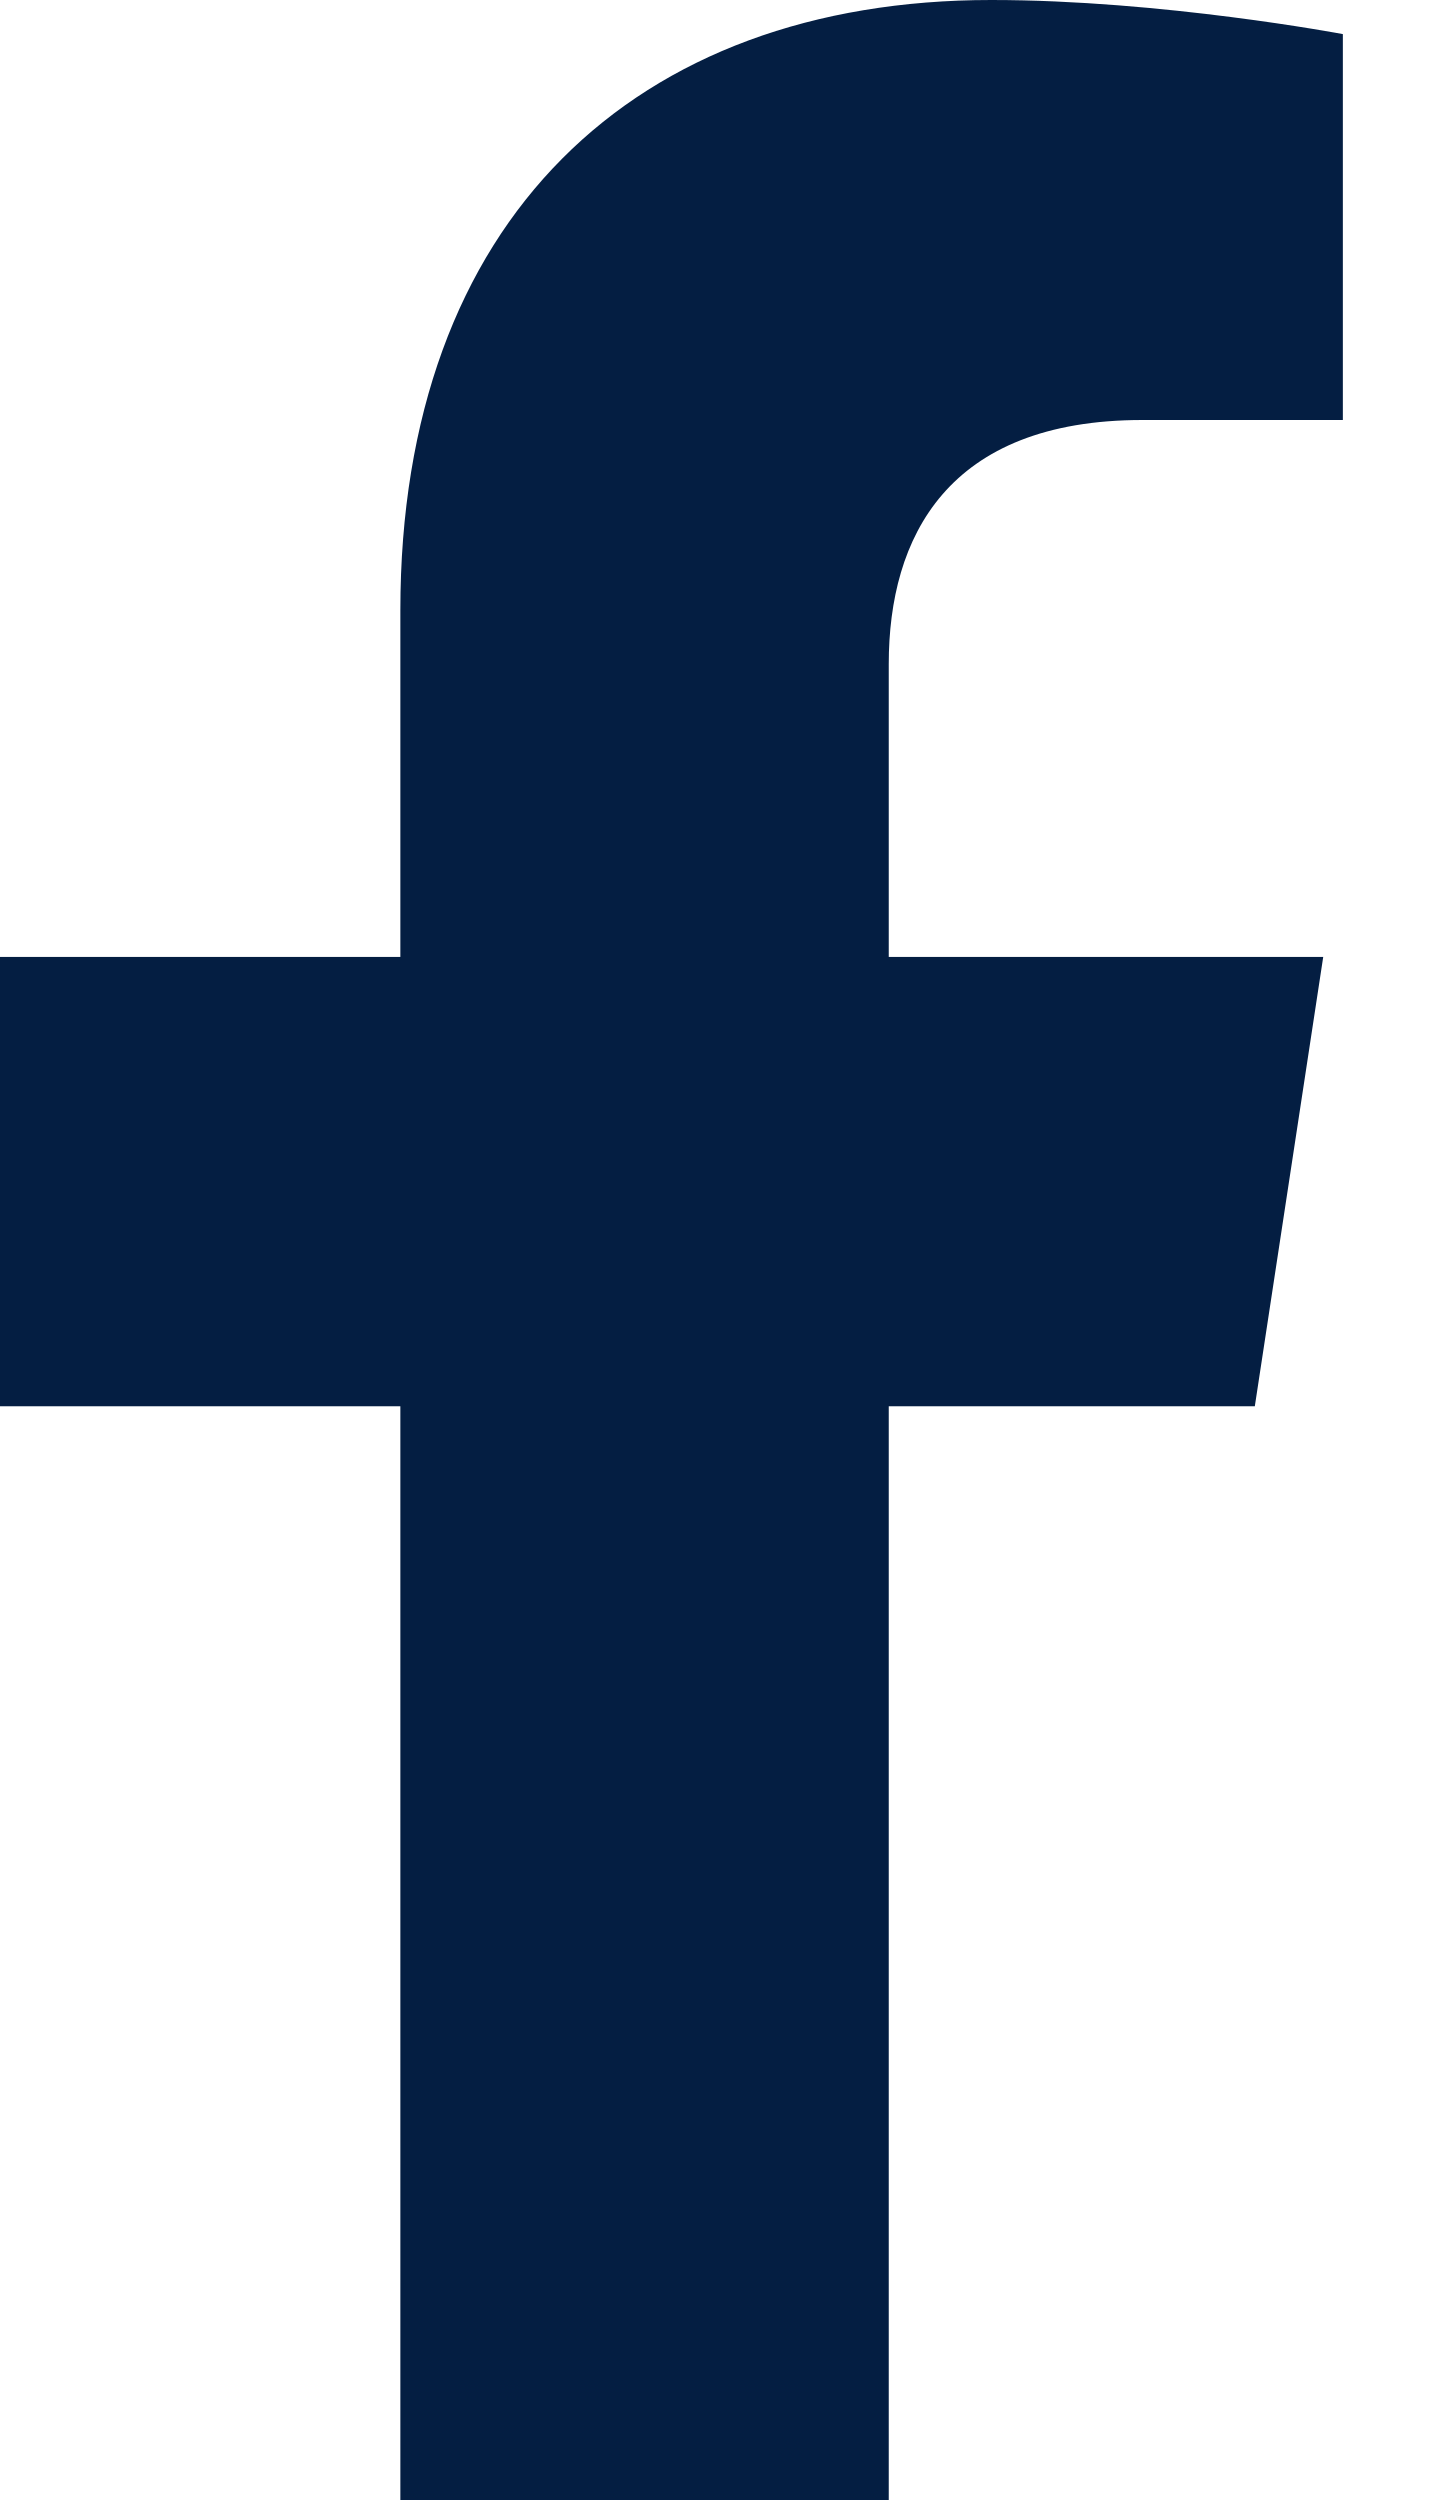
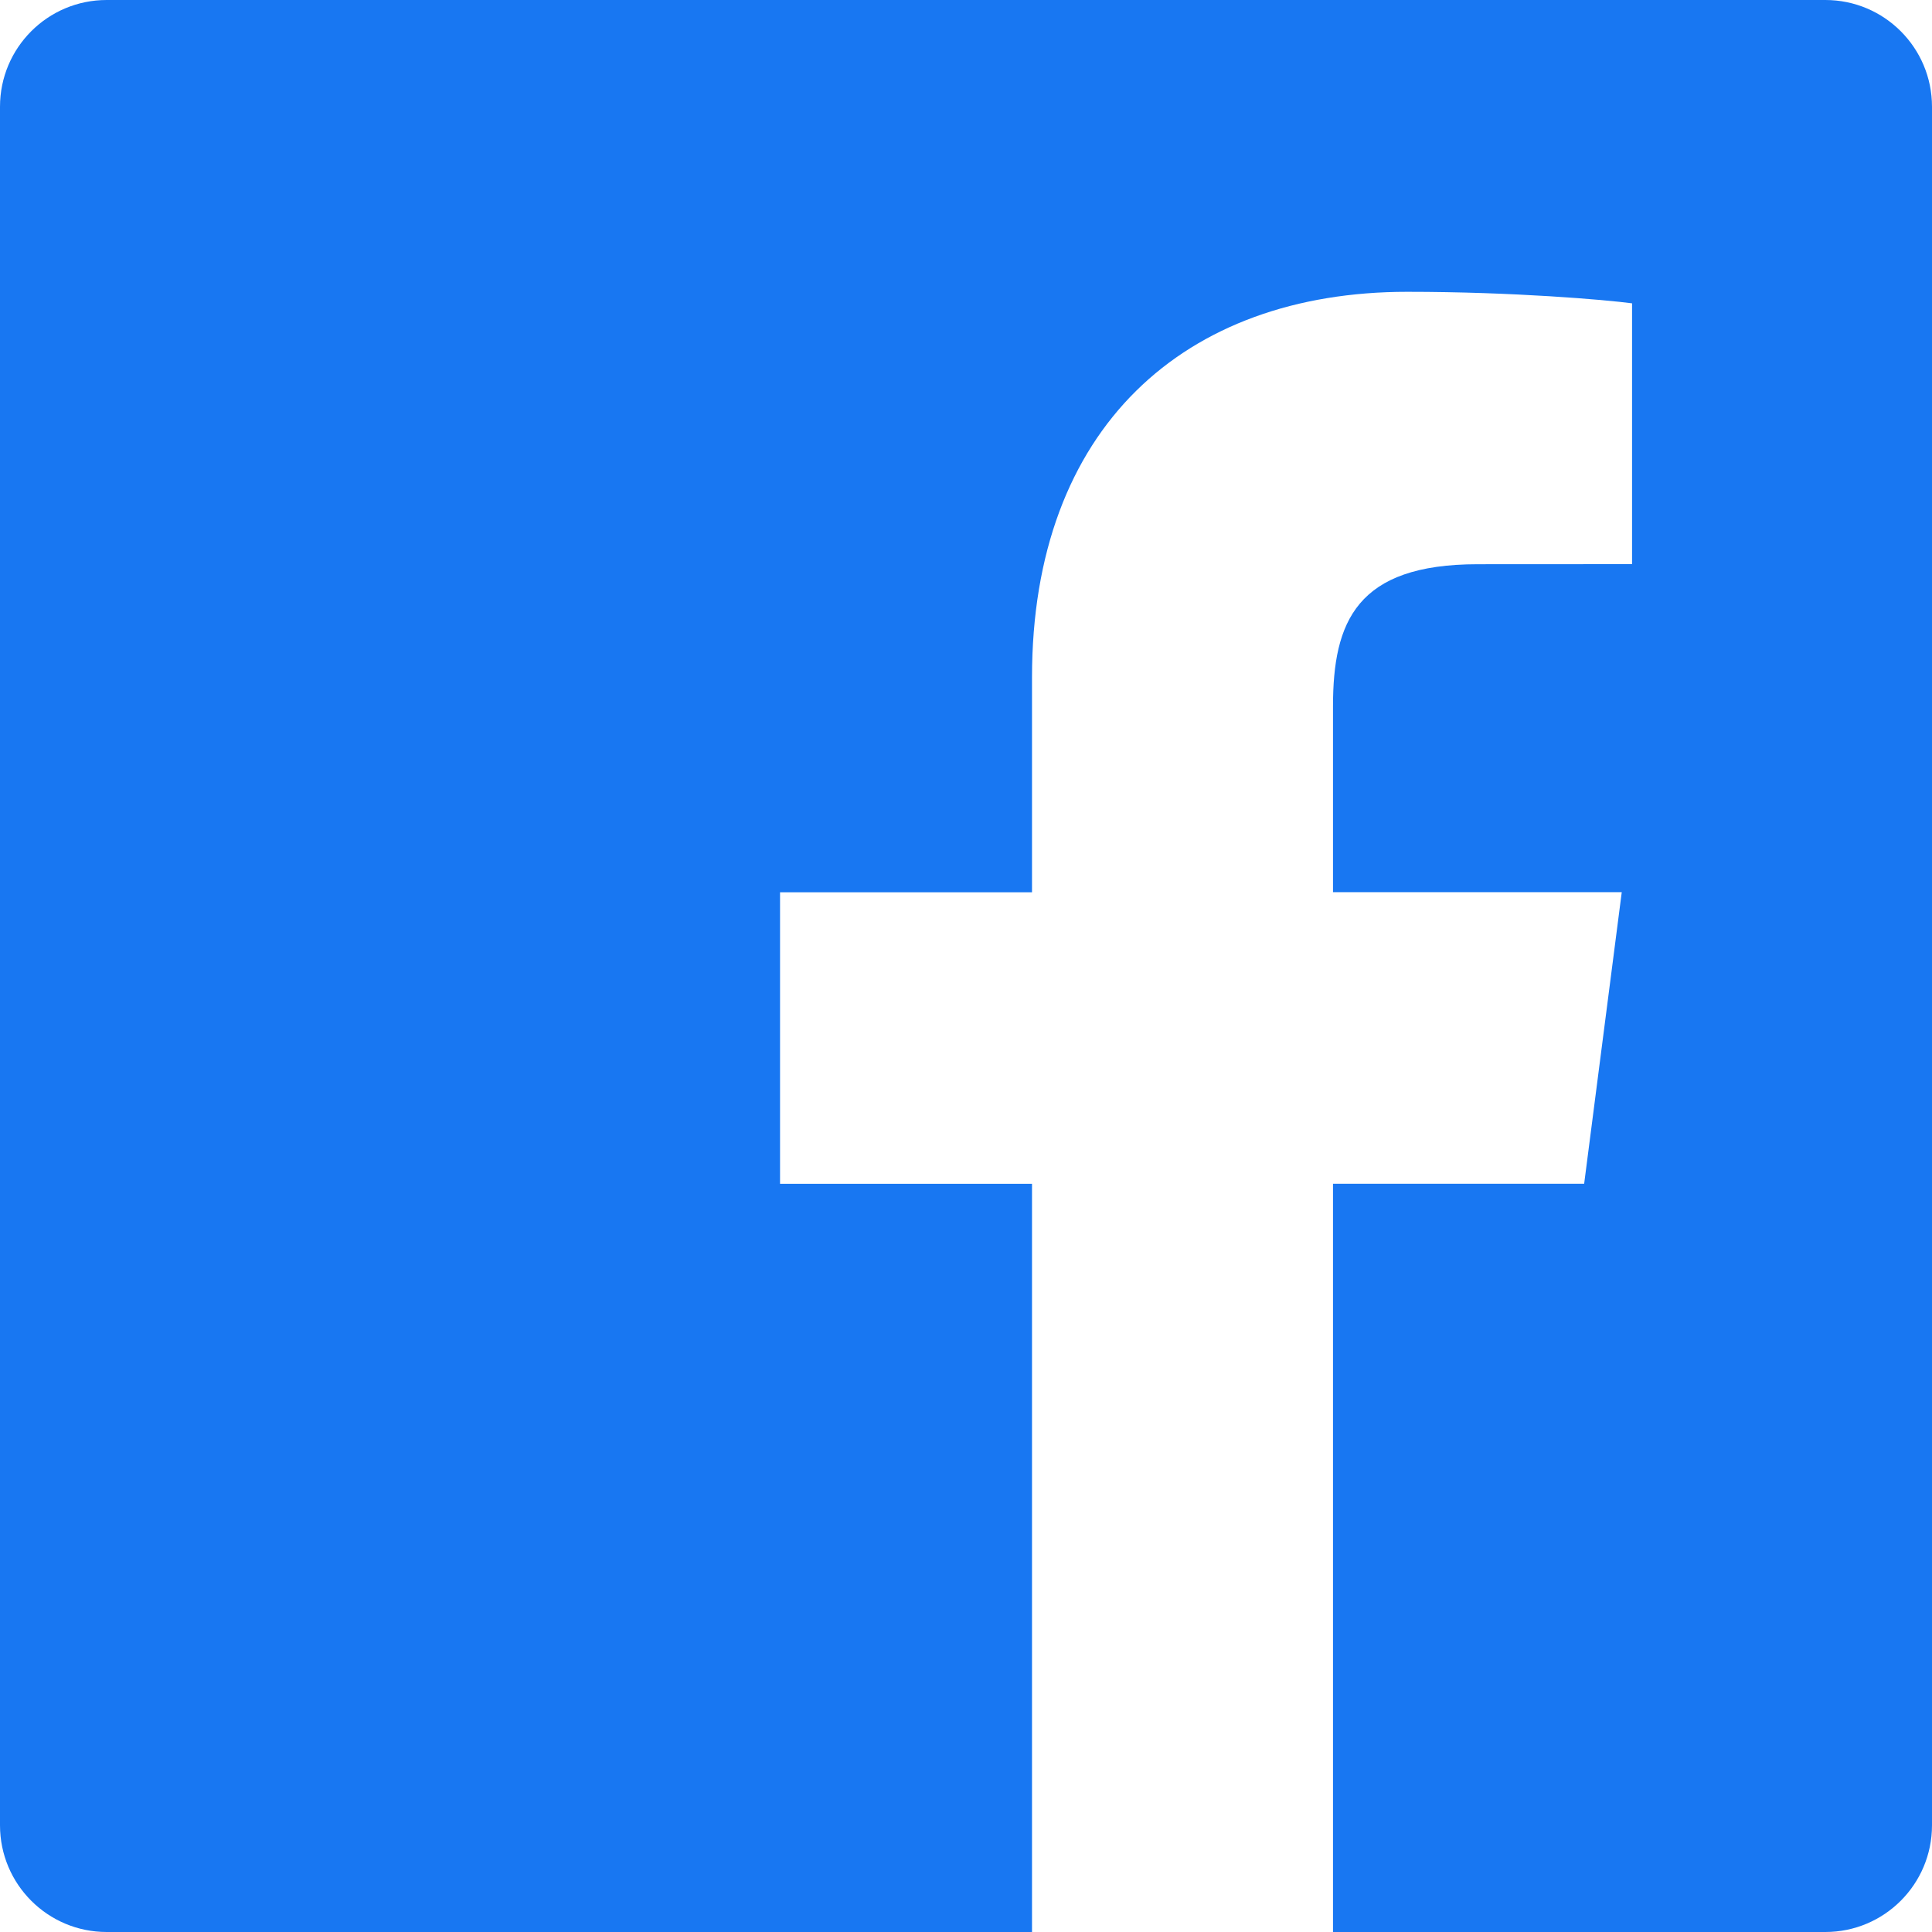
- <svg xmlns="http://www.w3.org/2000/svg" width="8" height="14" viewBox="0 0 8 14" fill="none">
-   <path d="M7.027 7.875H4.977V14H2.242V7.875H0V5.359H2.242V3.418C2.242 1.23 3.555 0 5.551 0C6.508 0 7.52 0.191 7.52 0.191V2.352H6.398C5.305 2.352 4.977 3.008 4.977 3.719V5.359H7.41L7.027 7.875Z" fill="#041E42" />
+ <svg xmlns="http://www.w3.org/2000/svg" viewBox="0 0 24 24" width="100" height="100" fill="#1877F2">
+   <path d="M22.675 0H1.325C.593 0 0 .593 0 1.326v21.348C0 23.407.593 24 1.325 24h11.495v-9.294H9.69v-3.622h3.13V8.413c0-3.1 1.893-4.788 4.66-4.788 1.325 0 2.462.099 2.794.143v3.24l-1.918.001c-1.505 0-1.797.715-1.797 1.764v2.31h3.587l-.467 3.622h-3.12V24h6.116C23.407 24 24 23.407 24 22.674V1.326C24 .593 23.407 0 22.675 0z" />
</svg>
